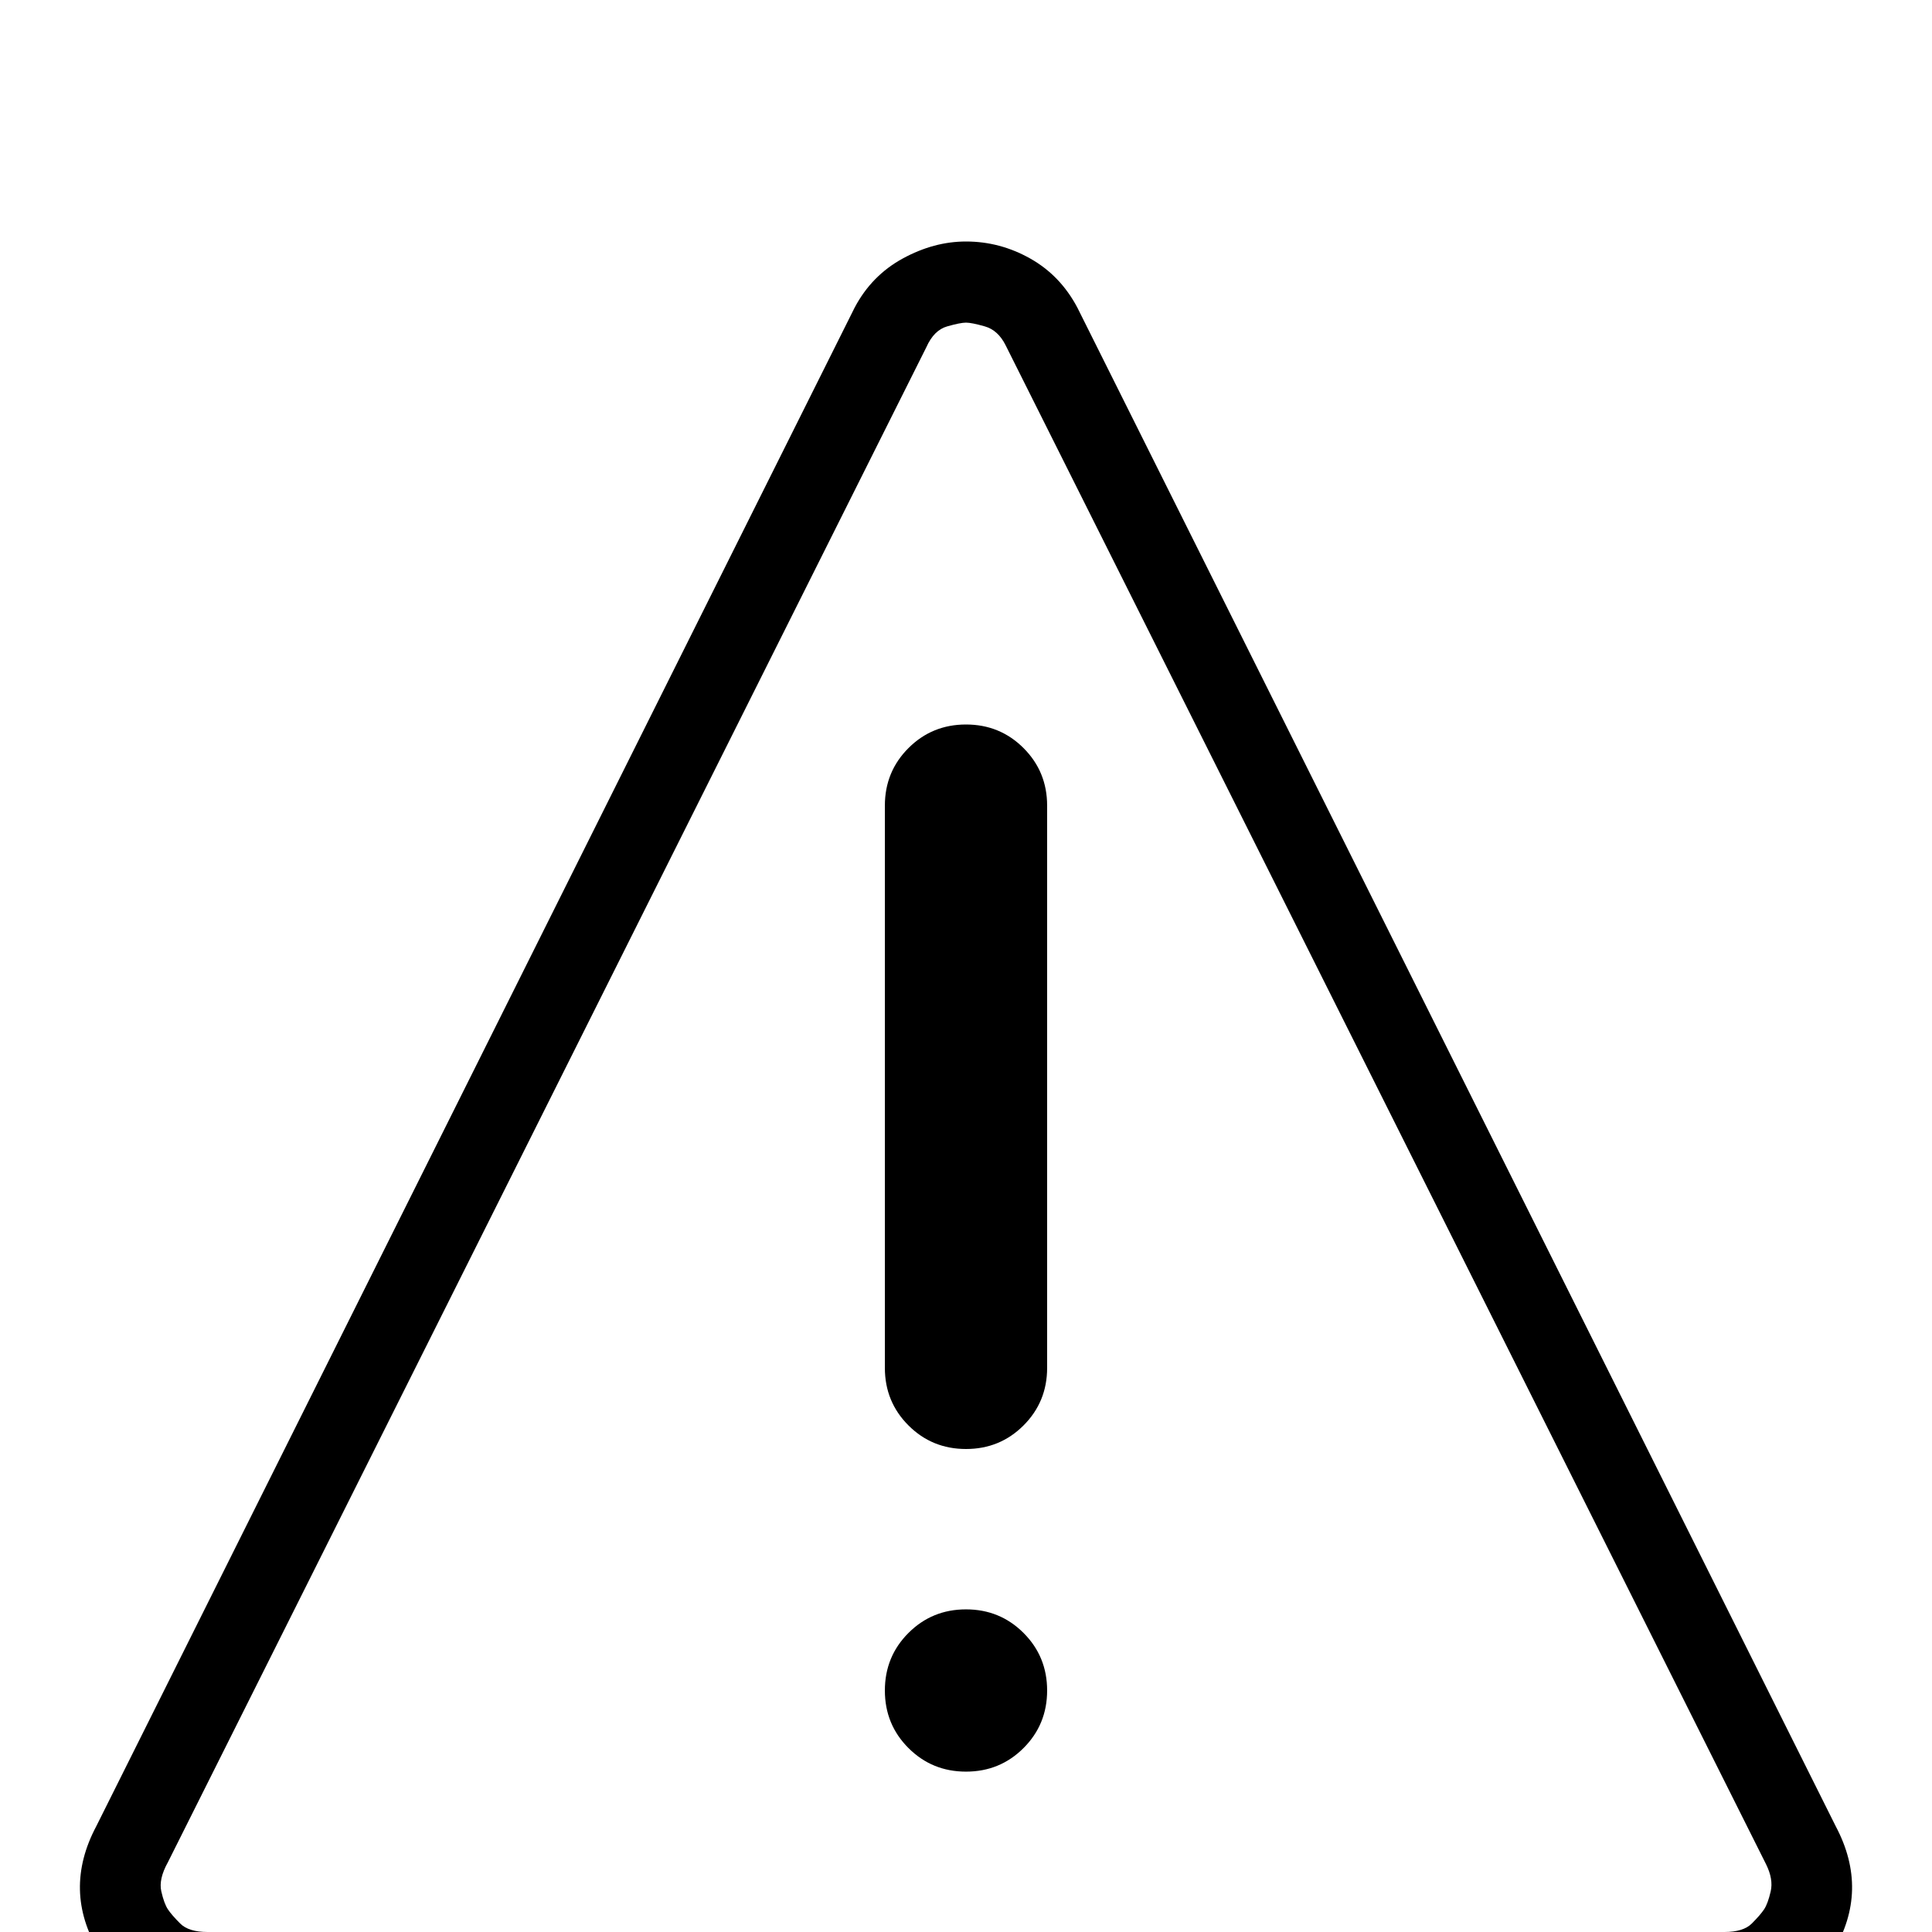
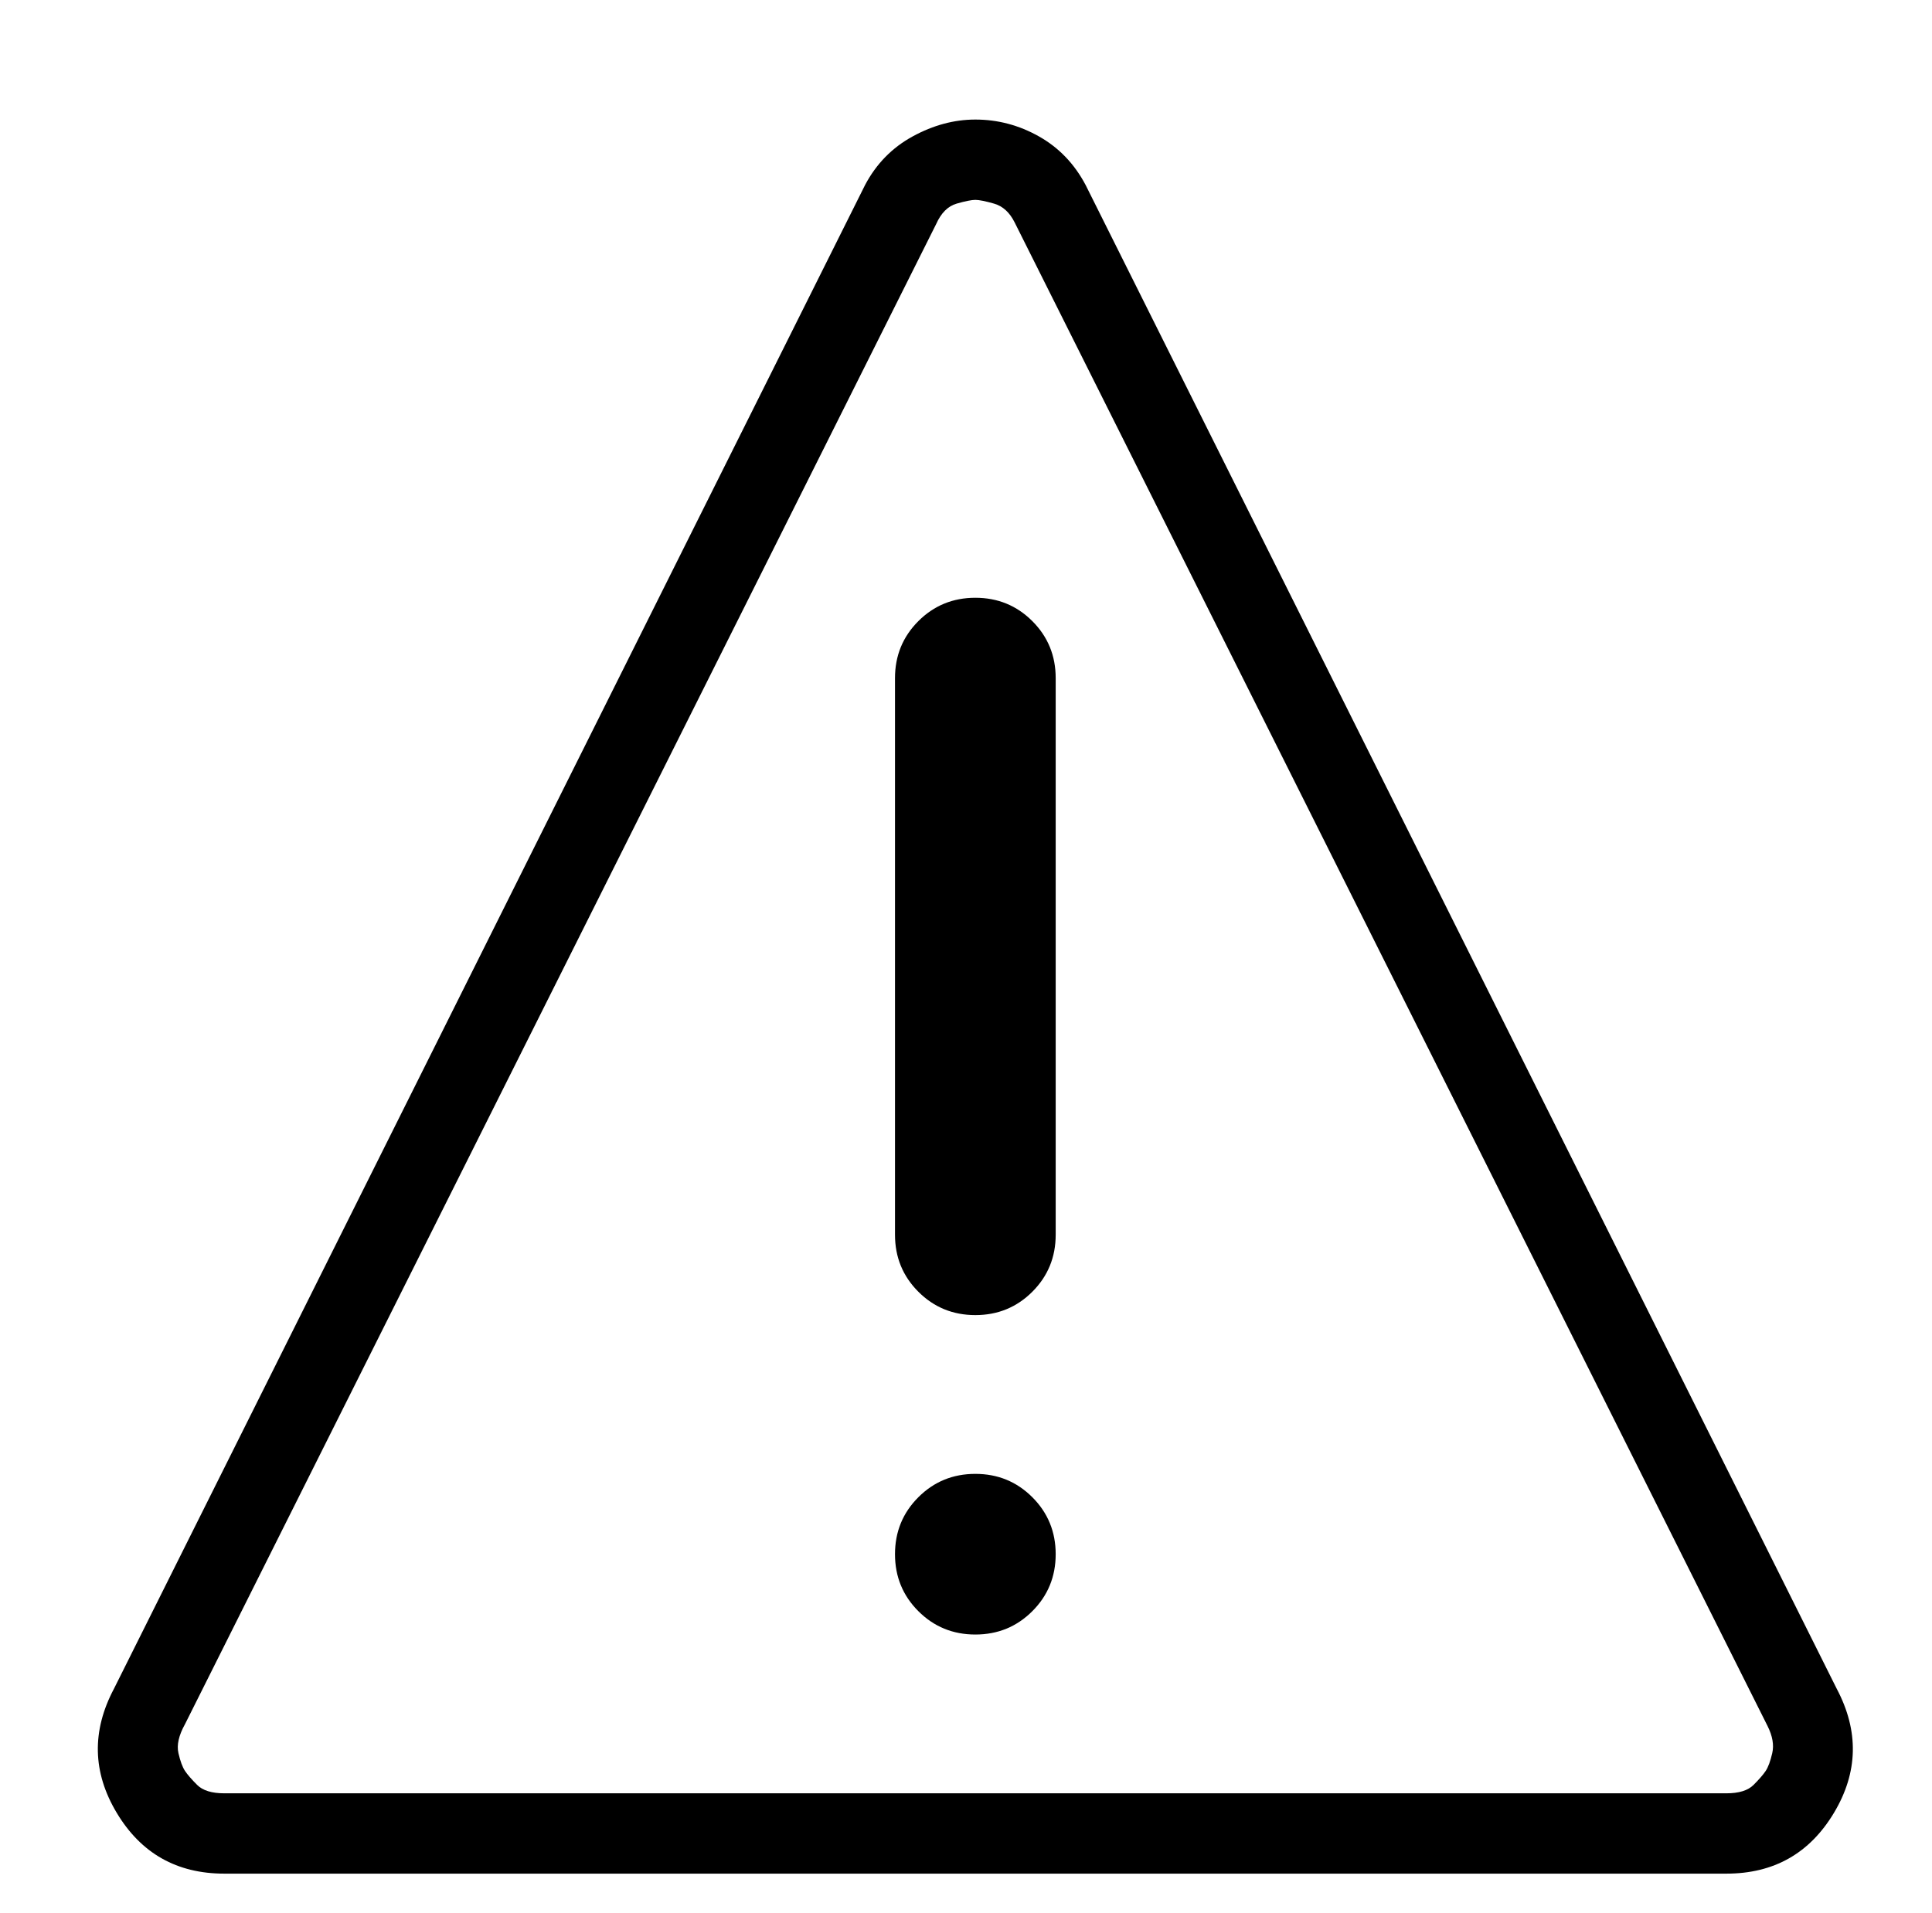
- <svg xmlns="http://www.w3.org/2000/svg" version="1.1" viewBox="0 -64 1024 1024">
+ <svg xmlns="http://www.w3.org/2000/svg" version="1.1" viewBox="-10 0 1034 1024">
  <g transform="matrix(1 0 0 -1 0 960)">
    <path fill="currentColor" d="M512 853q3 0 10 -2t11 -10l403 -805q4 -8 2.5 -14.5t-3.5 -9.5t-6.5 -7.5t-14.5 -4.5h-804q-10 0 -14.5 4.5t-6.5 7.5t-3.5 9.5t3.5 15.5l402 803q4 9 11 11t10 2v0zM512 896q-17 0 -33.5 -9t-25.5 -26l-402 -805q-18 -34 1.5 -66.5t57.5 -32.5h804q38 0 57.5 32.5 t1.5 66.5l-402 805q-9 17 -25 26t-34 9v0v0zM555 128q0 -18 -12.5 -30.5t-30.5 -12.5t-30.5 12.5t-12.5 30.5t12.5 30.5t30.5 12.5t30.5 -12.5t12.5 -30.5zM555 299q0 -18 -12.5 -30.5t-30.5 -12.5t-30.5 12.5t-12.5 30.5v298q0 18 12.5 30.5t30.5 12.5t30.5 -12.5 t12.5 -30.5v-298z" />
  </g>
</svg>
